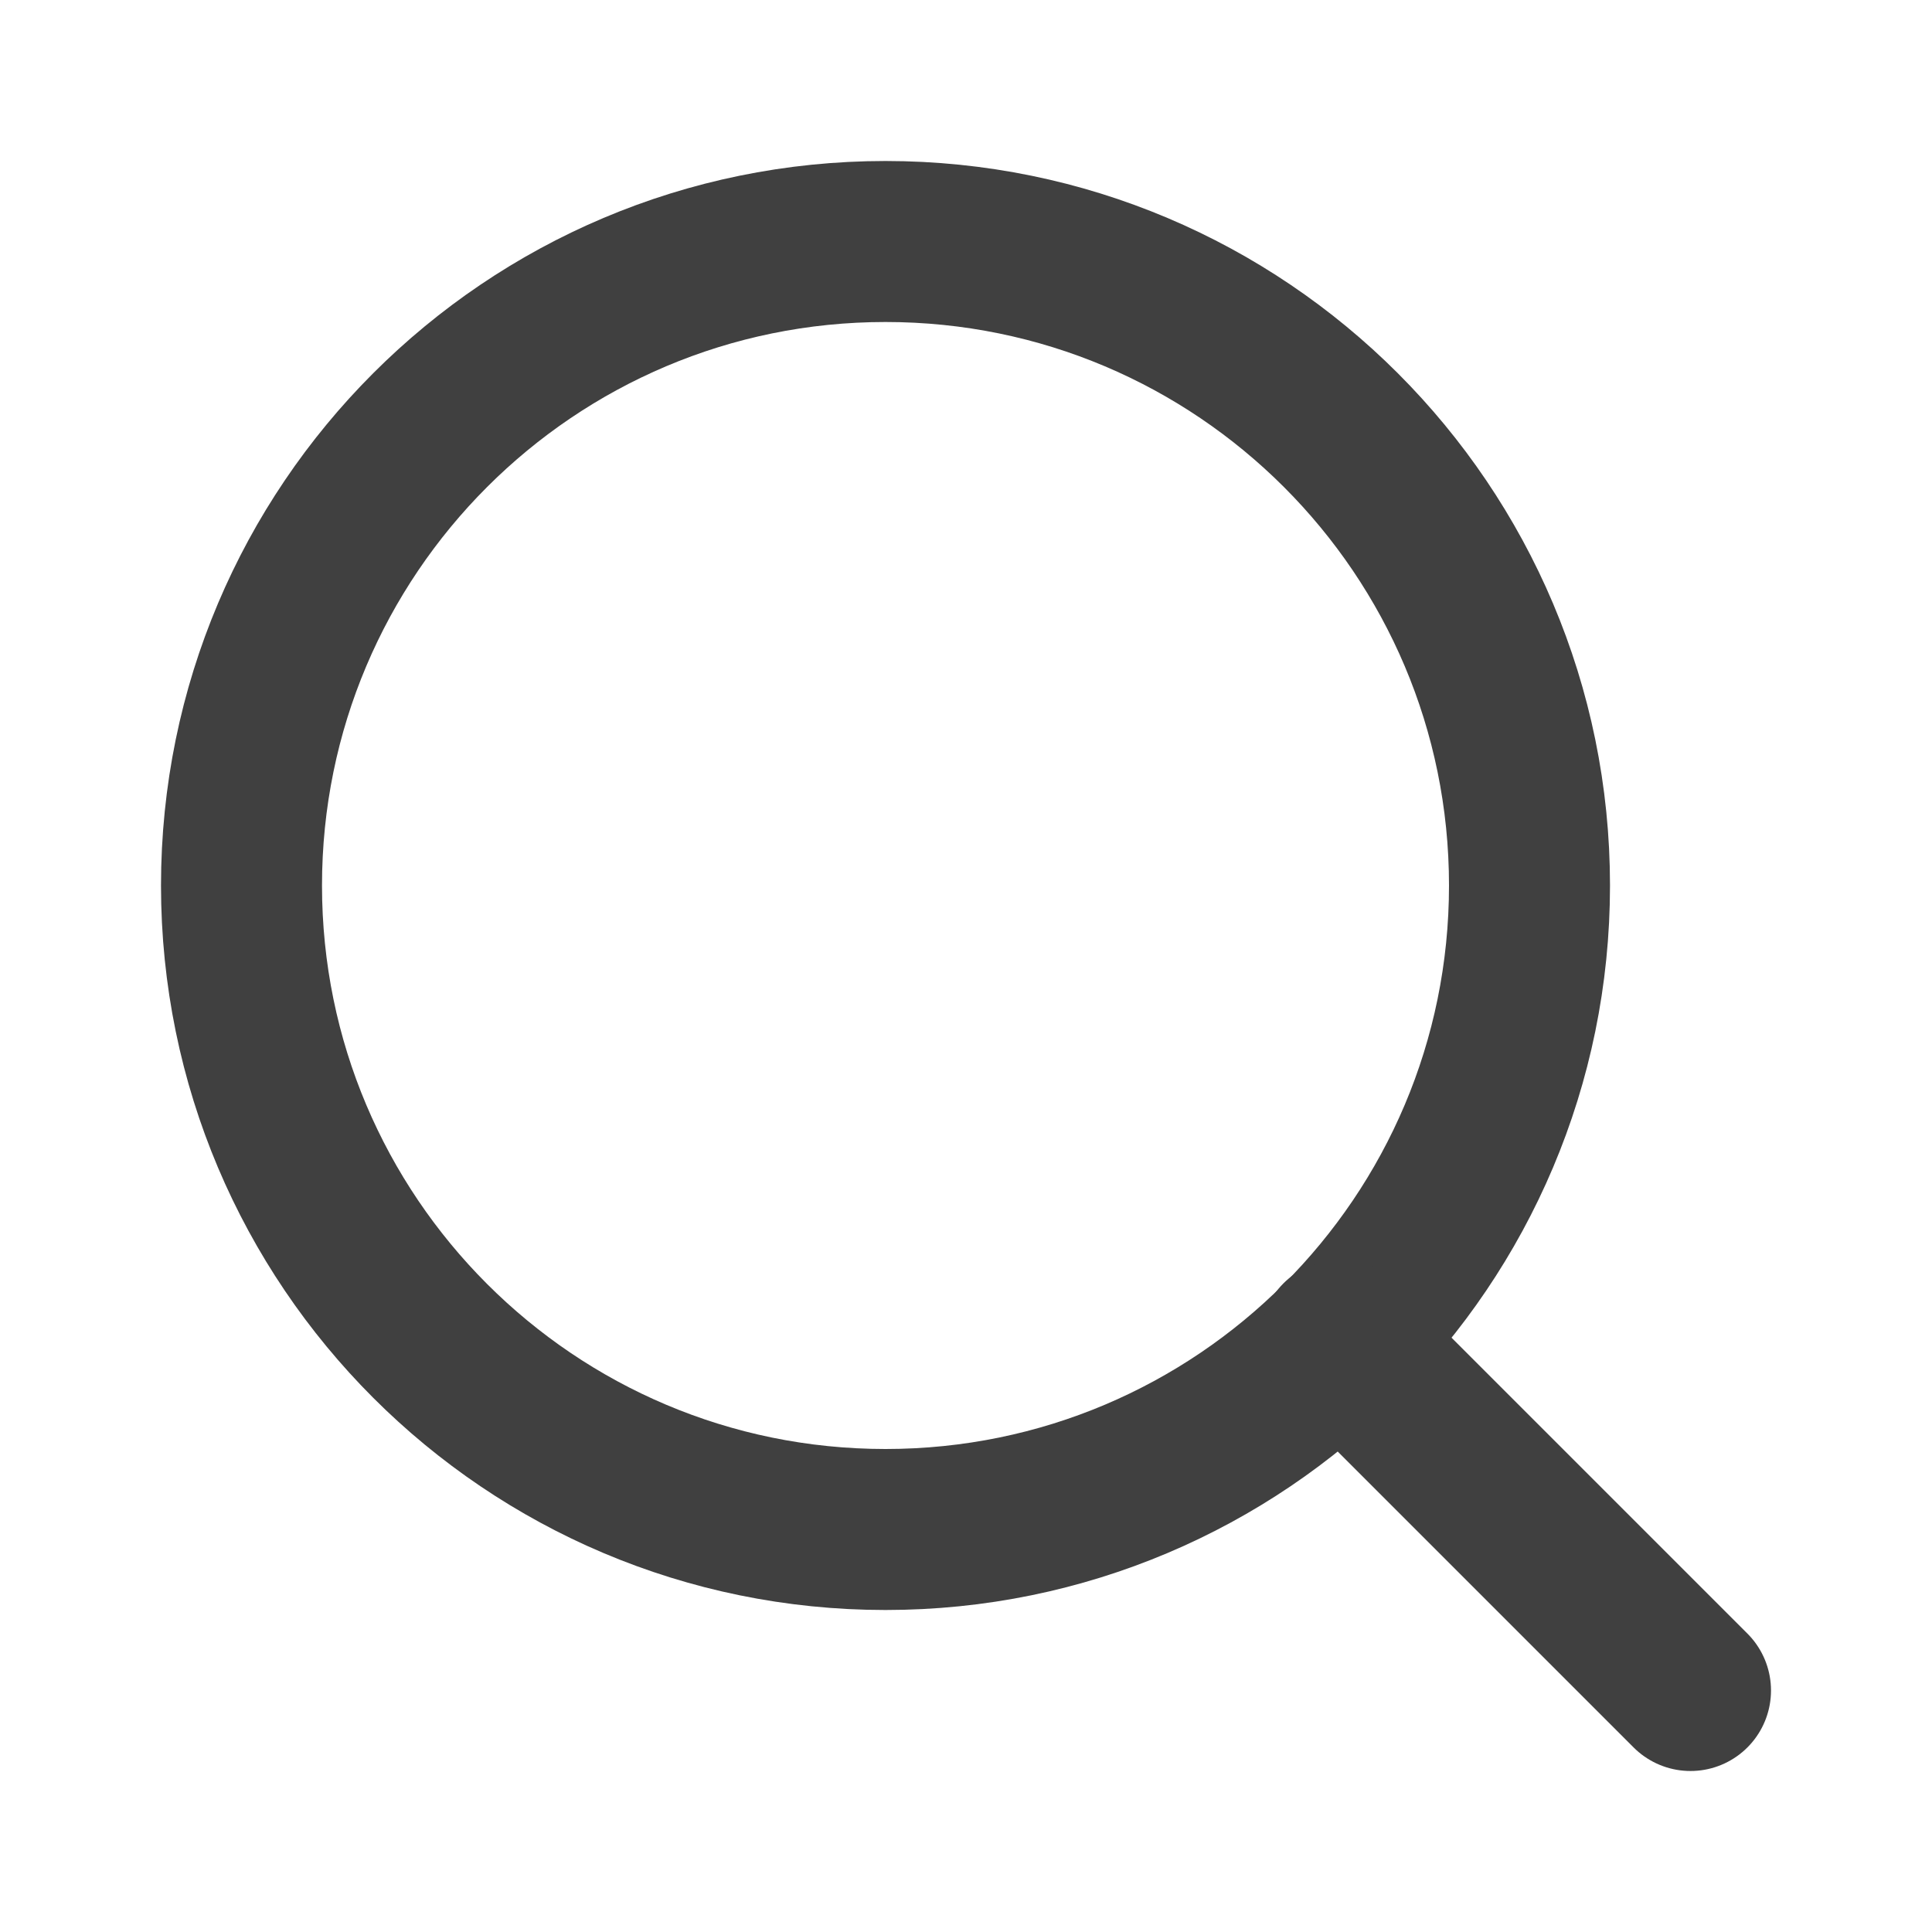
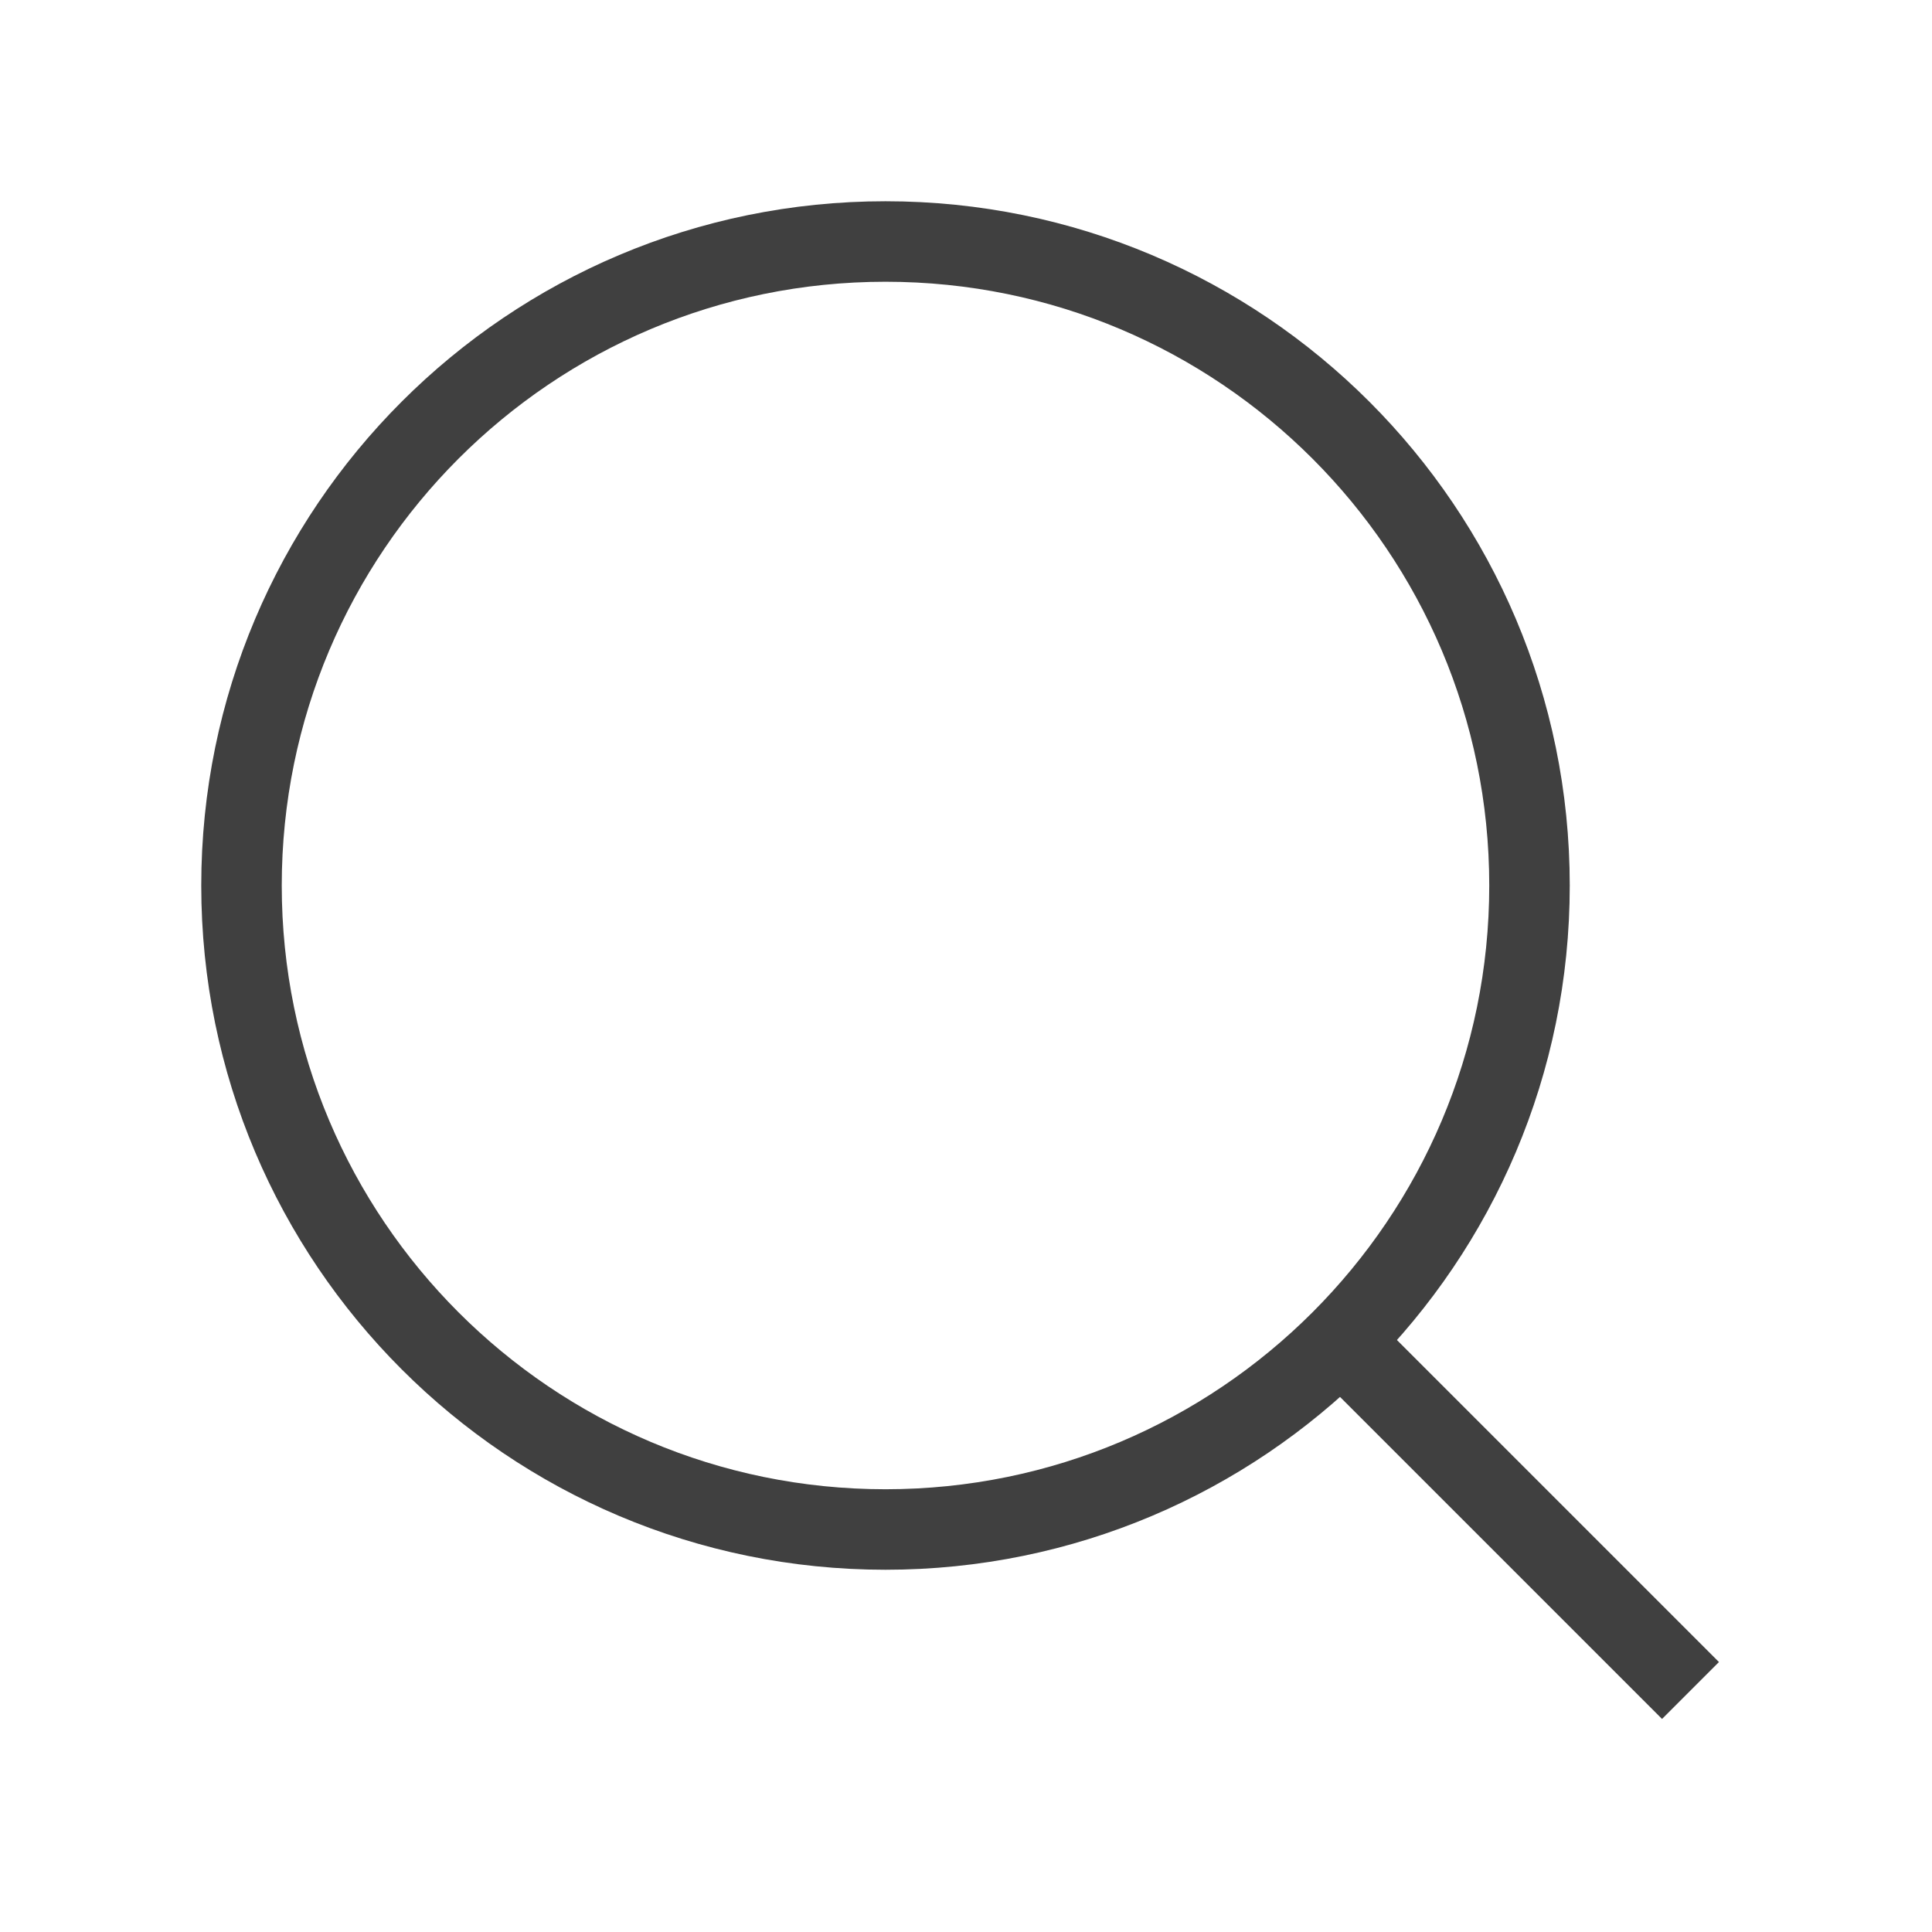
<svg xmlns="http://www.w3.org/2000/svg" width="24" height="24" viewBox="0 0 24 24" fill="none">
  <g id="search">
-     <path id="Vector" d="M11 19C15.418 19 19 15.418 19 11C19 6.582 15.418 3 11 3C6.582 3 3 6.582 3 11C3 15.418 6.582 19 11 19Z" stroke="#404040" stroke-width="2" stroke-linecap="round" stroke-linejoin="round" />
-     <path id="Vector_2" d="M21 21L16.65 16.65" stroke="#404040" stroke-width="2" stroke-linecap="round" stroke-linejoin="round" />
+     <path id="Vector" d="M11 19C15.418 19 19 15.418 19 11C19 6.582 15.418 3 11 3C6.582 3 3 6.582 3 11C3 15.418 6.582 19 11 19Z" stroke="#404040" strokeWidth="2" strokeLinecap="round" strokeLinejoin="round" />
+     <path id="Vector_2" d="M21 21L16.65 16.65" stroke="#404040" strokeWidth="2" strokeLinecap="round" strokeLinejoin="round" />
  </g>
</svg>
